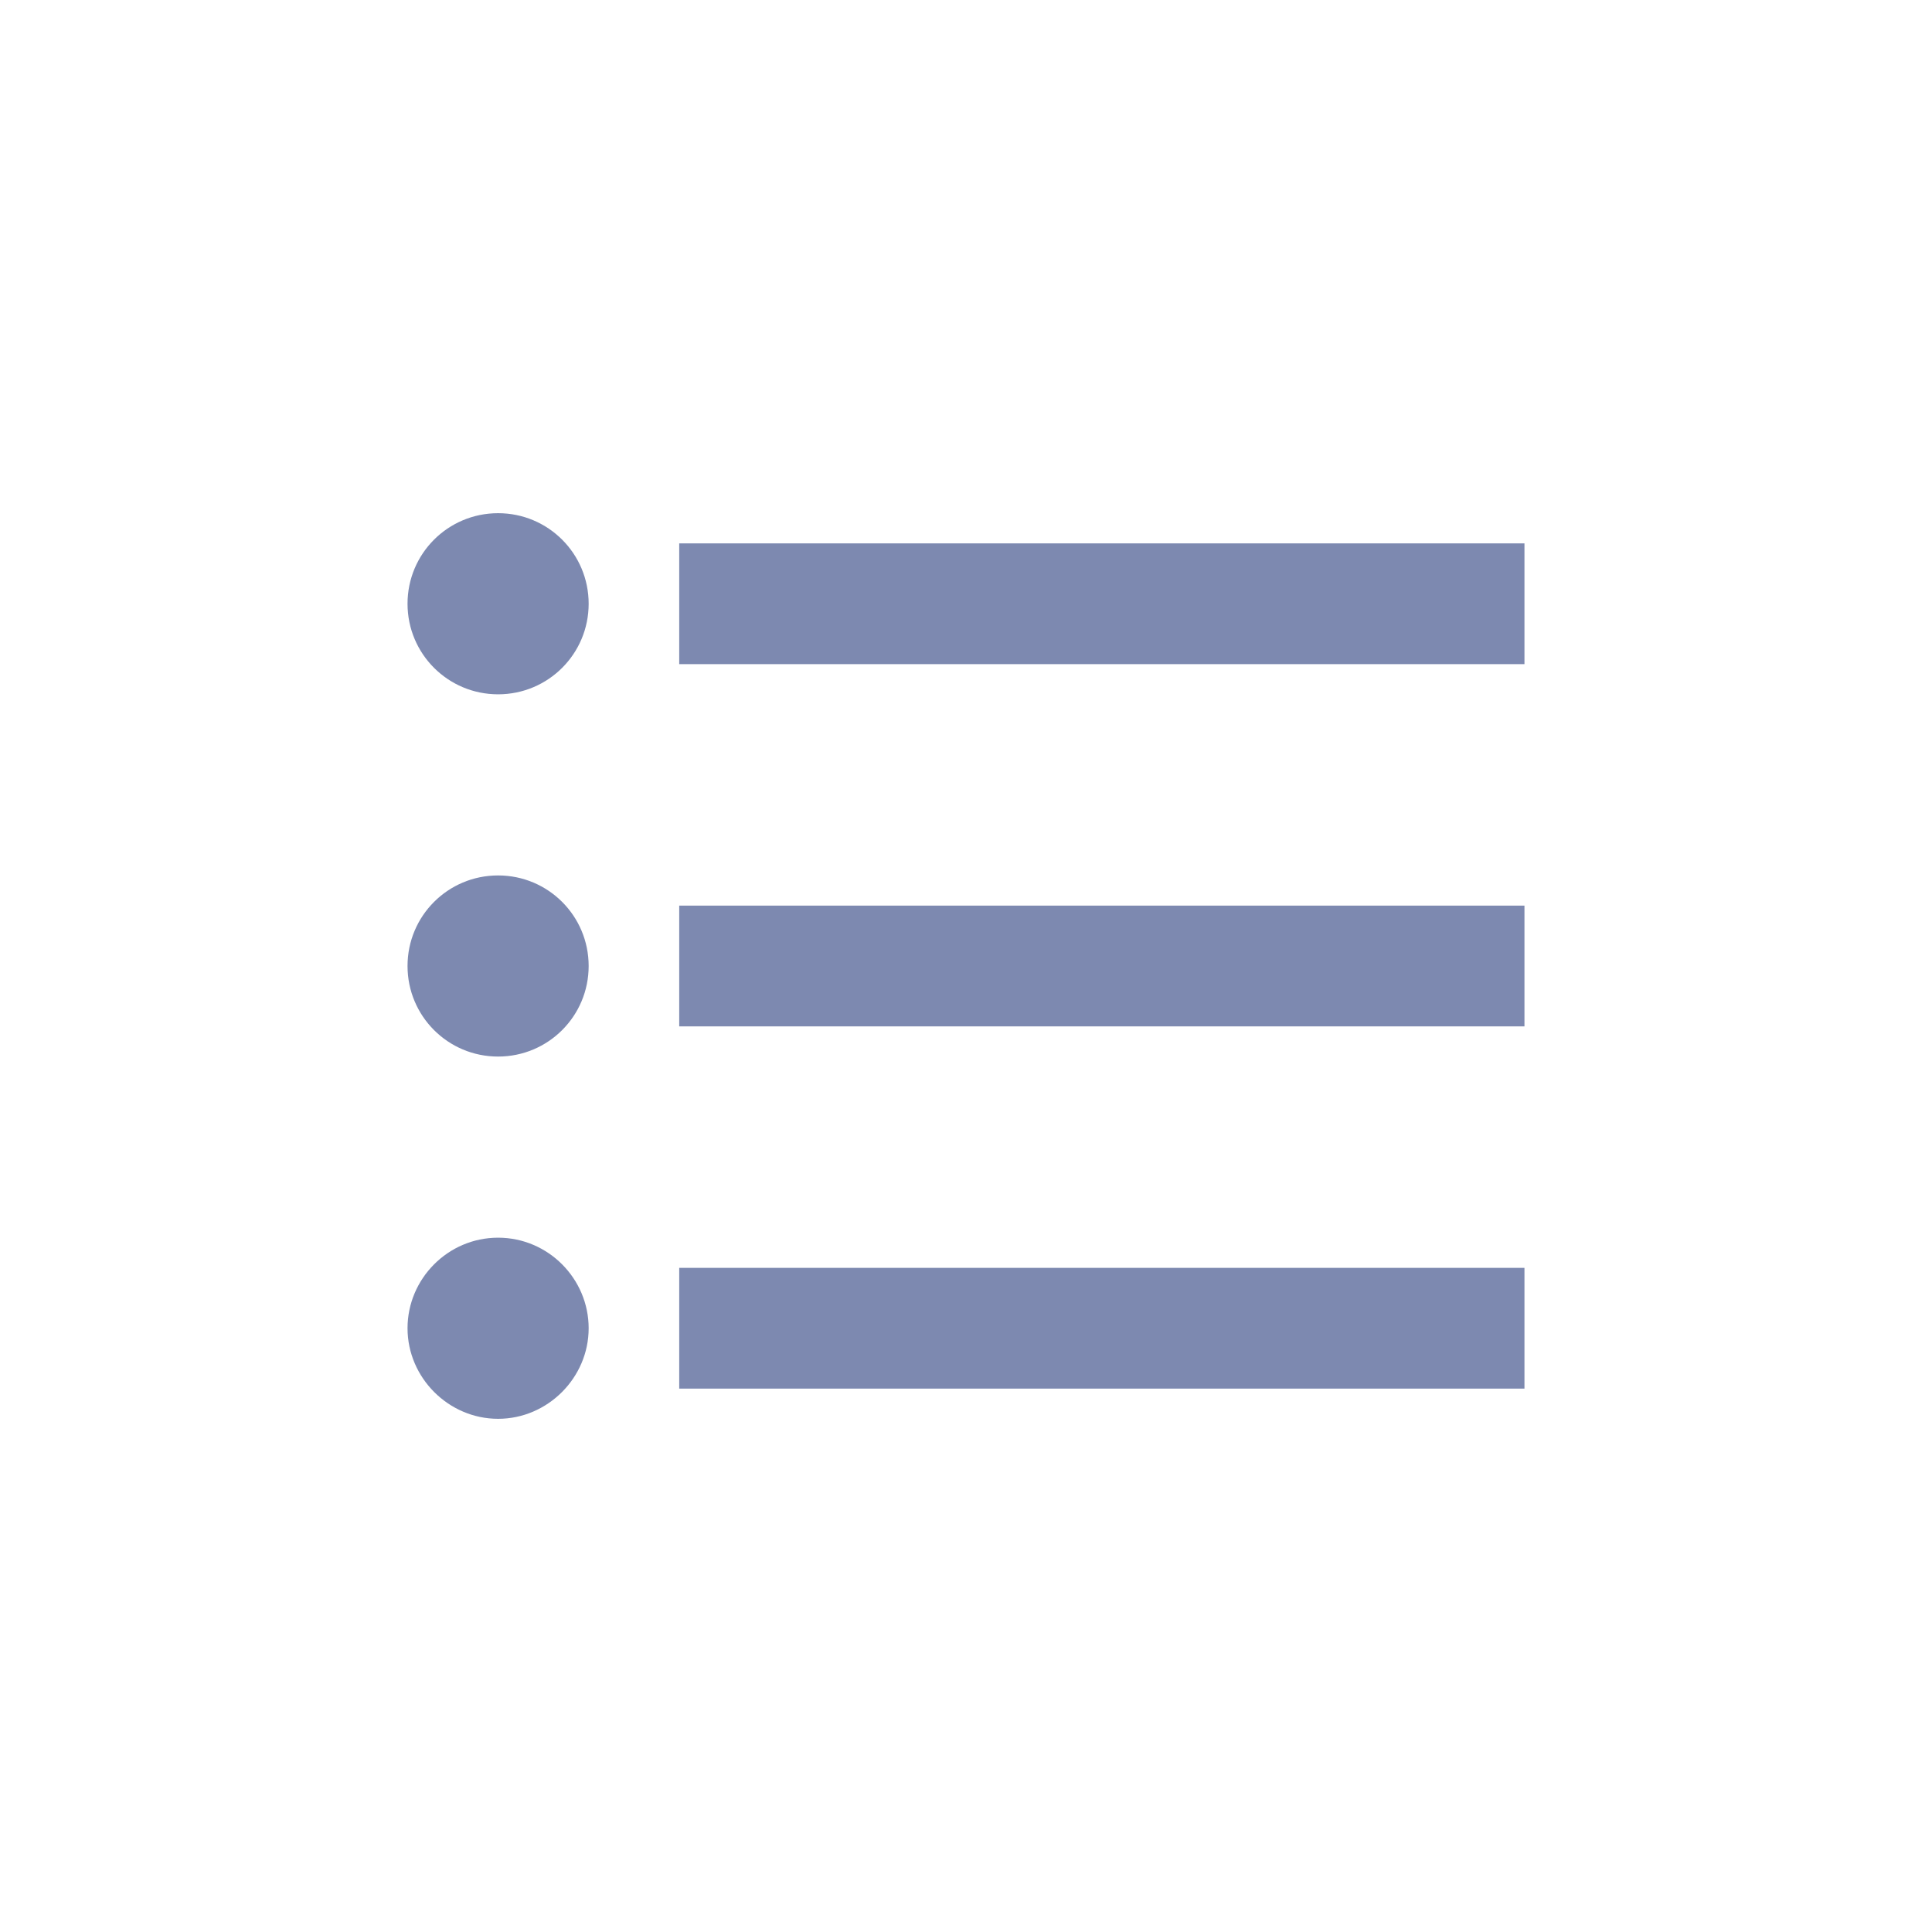
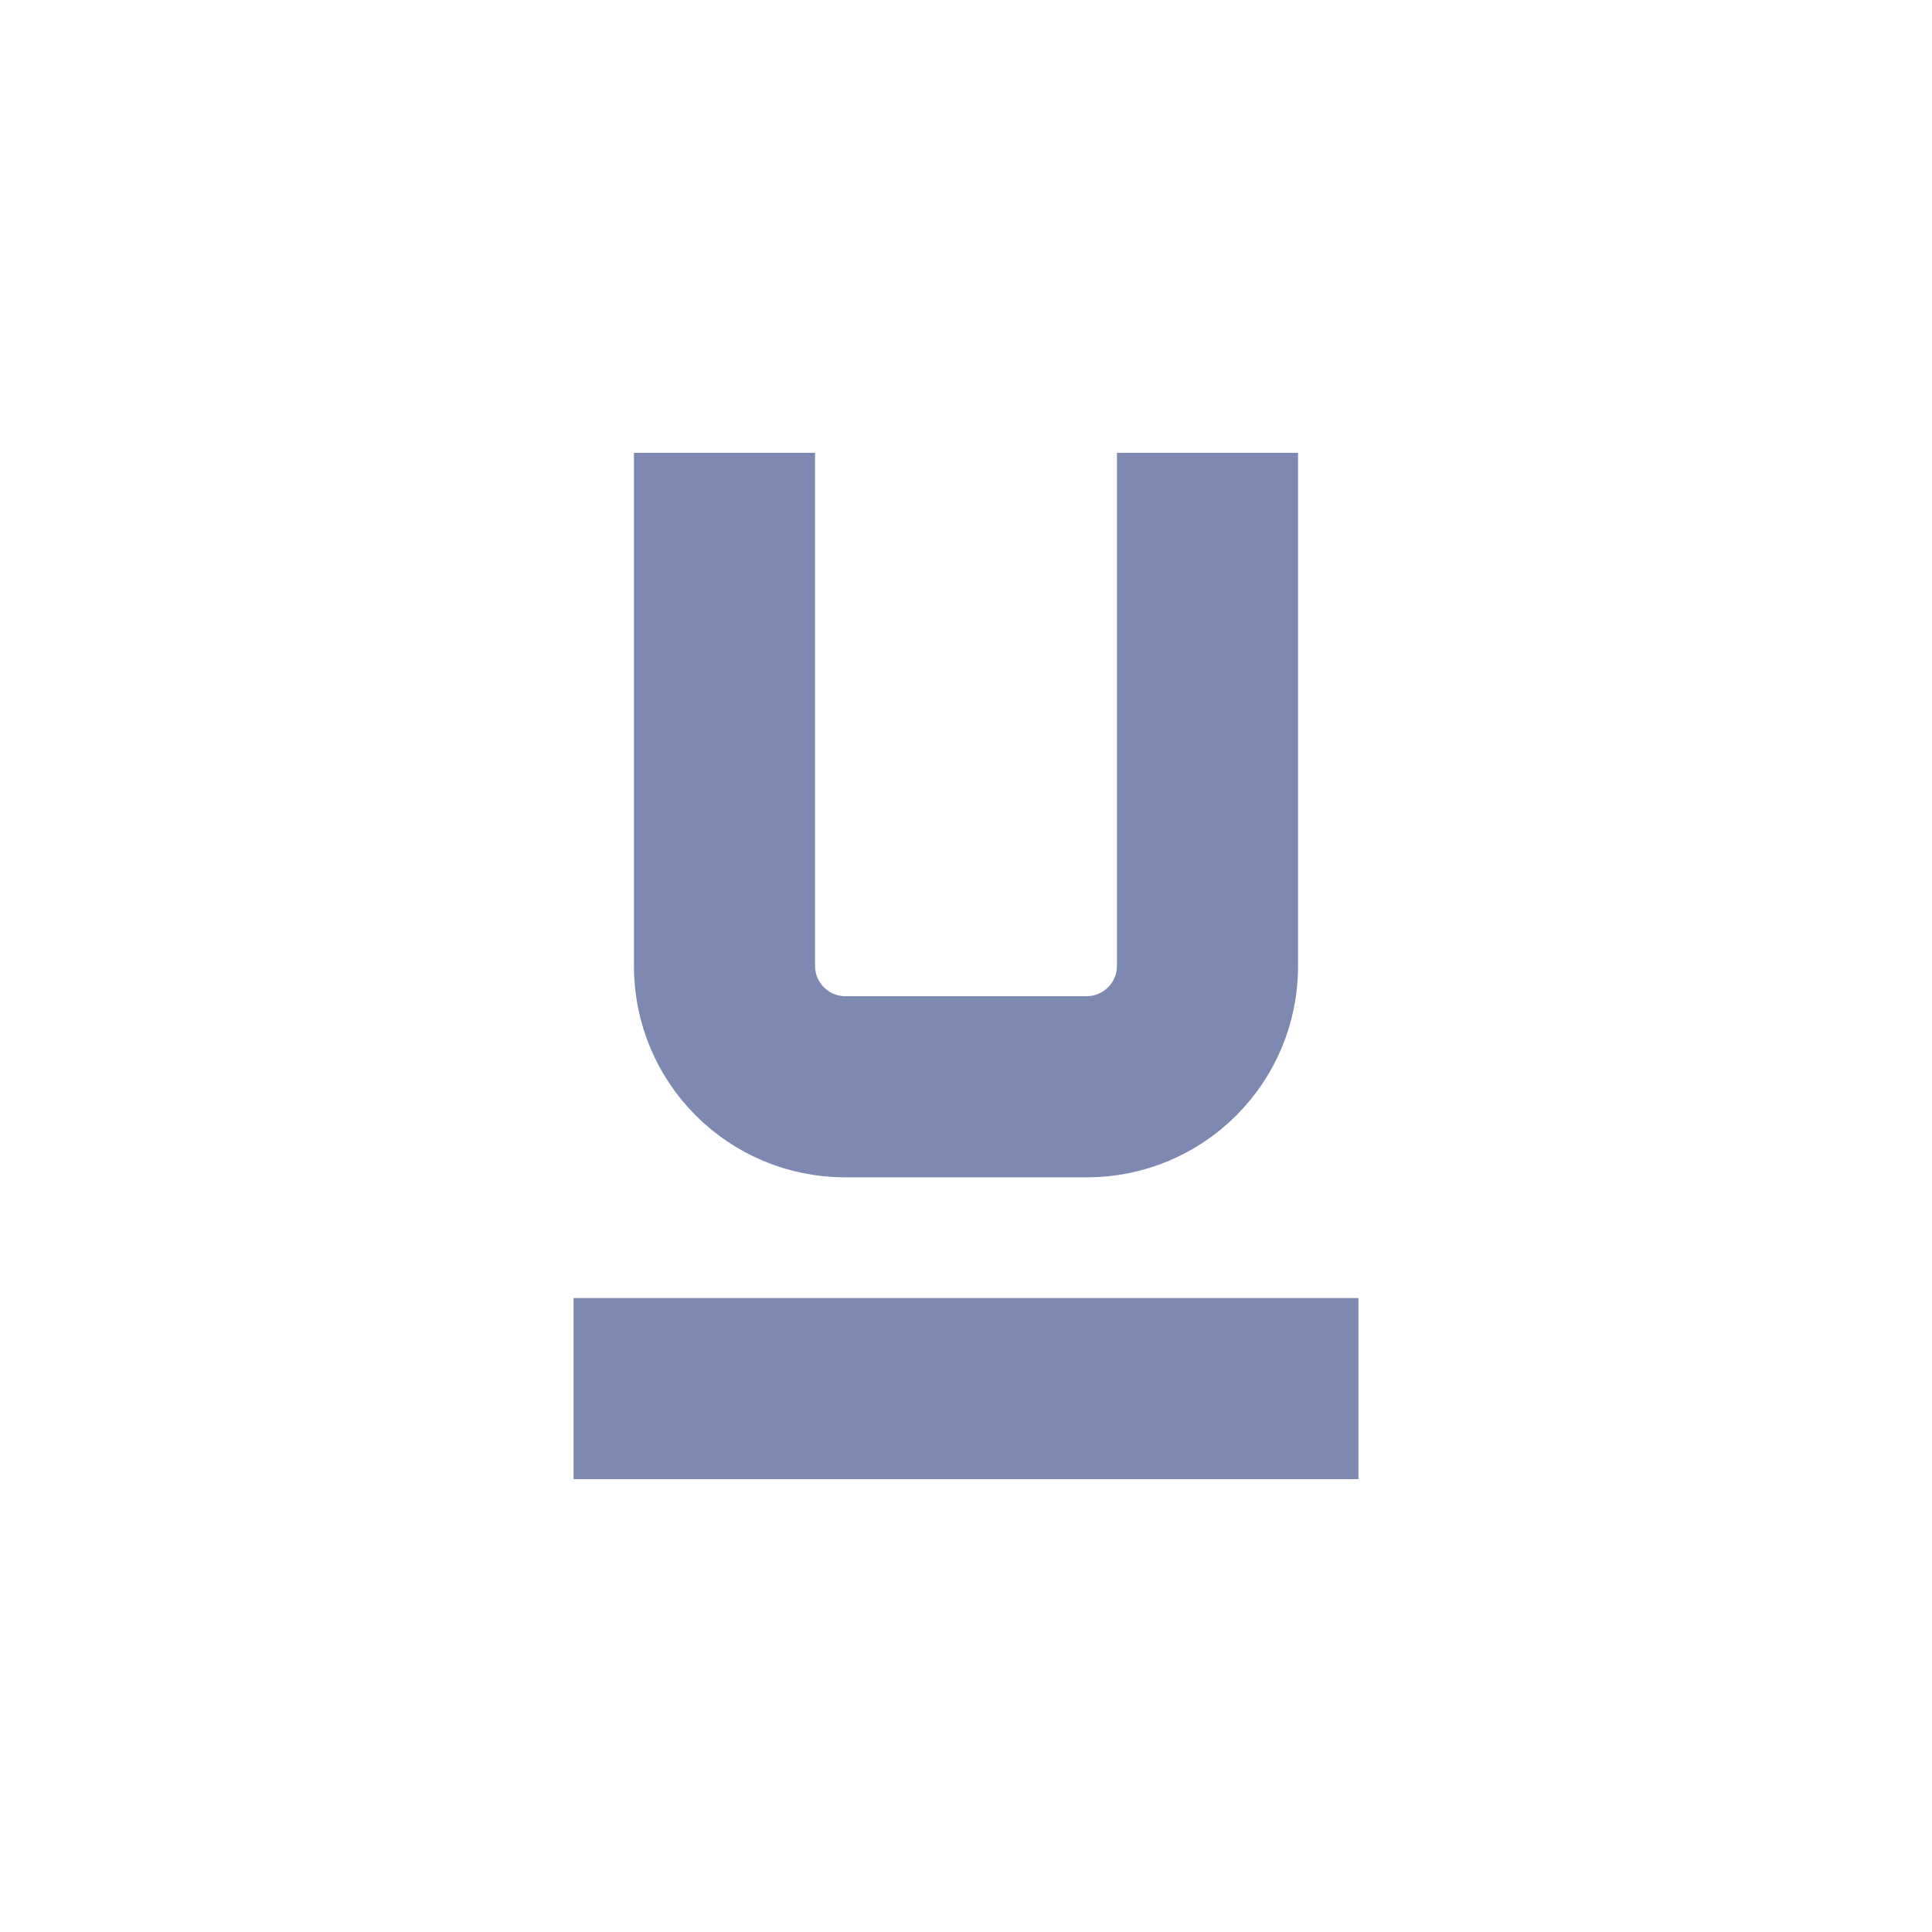
<svg xmlns="http://www.w3.org/2000/svg" width="32" height="32" viewBox="0 0 32 32" fill="none">
  <g id="_WYSIWYG editor icon">
-     <path id="Icon" d="M8.25 14.5C7.42 14.5 6.75 15.17 6.75 16C6.75 16.83 7.42 17.5 8.25 17.5C9.08 17.5 9.75 16.83 9.75 16C9.75 15.17 9.08 14.5 8.25 14.5ZM8.25 8.5C7.42 8.5 6.75 9.17 6.75 10C6.75 10.83 7.42 11.5 8.25 11.5C9.08 11.5 9.75 10.83 9.75 10C9.75 9.17 9.08 8.5 8.25 8.5ZM8.25 20.5C7.42 20.5 6.75 21.18 6.75 22C6.75 22.82 7.43 23.5 8.25 23.5C9.07 23.5 9.75 22.82 9.75 22C9.75 21.18 9.08 20.5 8.25 20.5ZM11.25 23H25.25V21H11.25V23ZM11.25 17H25.25V15H11.25V17ZM11.25 9V11H25.25V9H11.25Z" fill="#7D89B0" />
+     <path id="Icon" d="M10 22H22V24H10V22ZM11 8V16C11 17.66 12.34 19 14 19H18C19.66 19 21 17.66 21 16V8H19V16C19 16.55 18.55 17 18 17H14C13.45 17 13 16.55 13 16V8H11Z" fill="#7D89B0" stroke="#7D89B0" stroke-width="1" />
  </g>
</svg>
